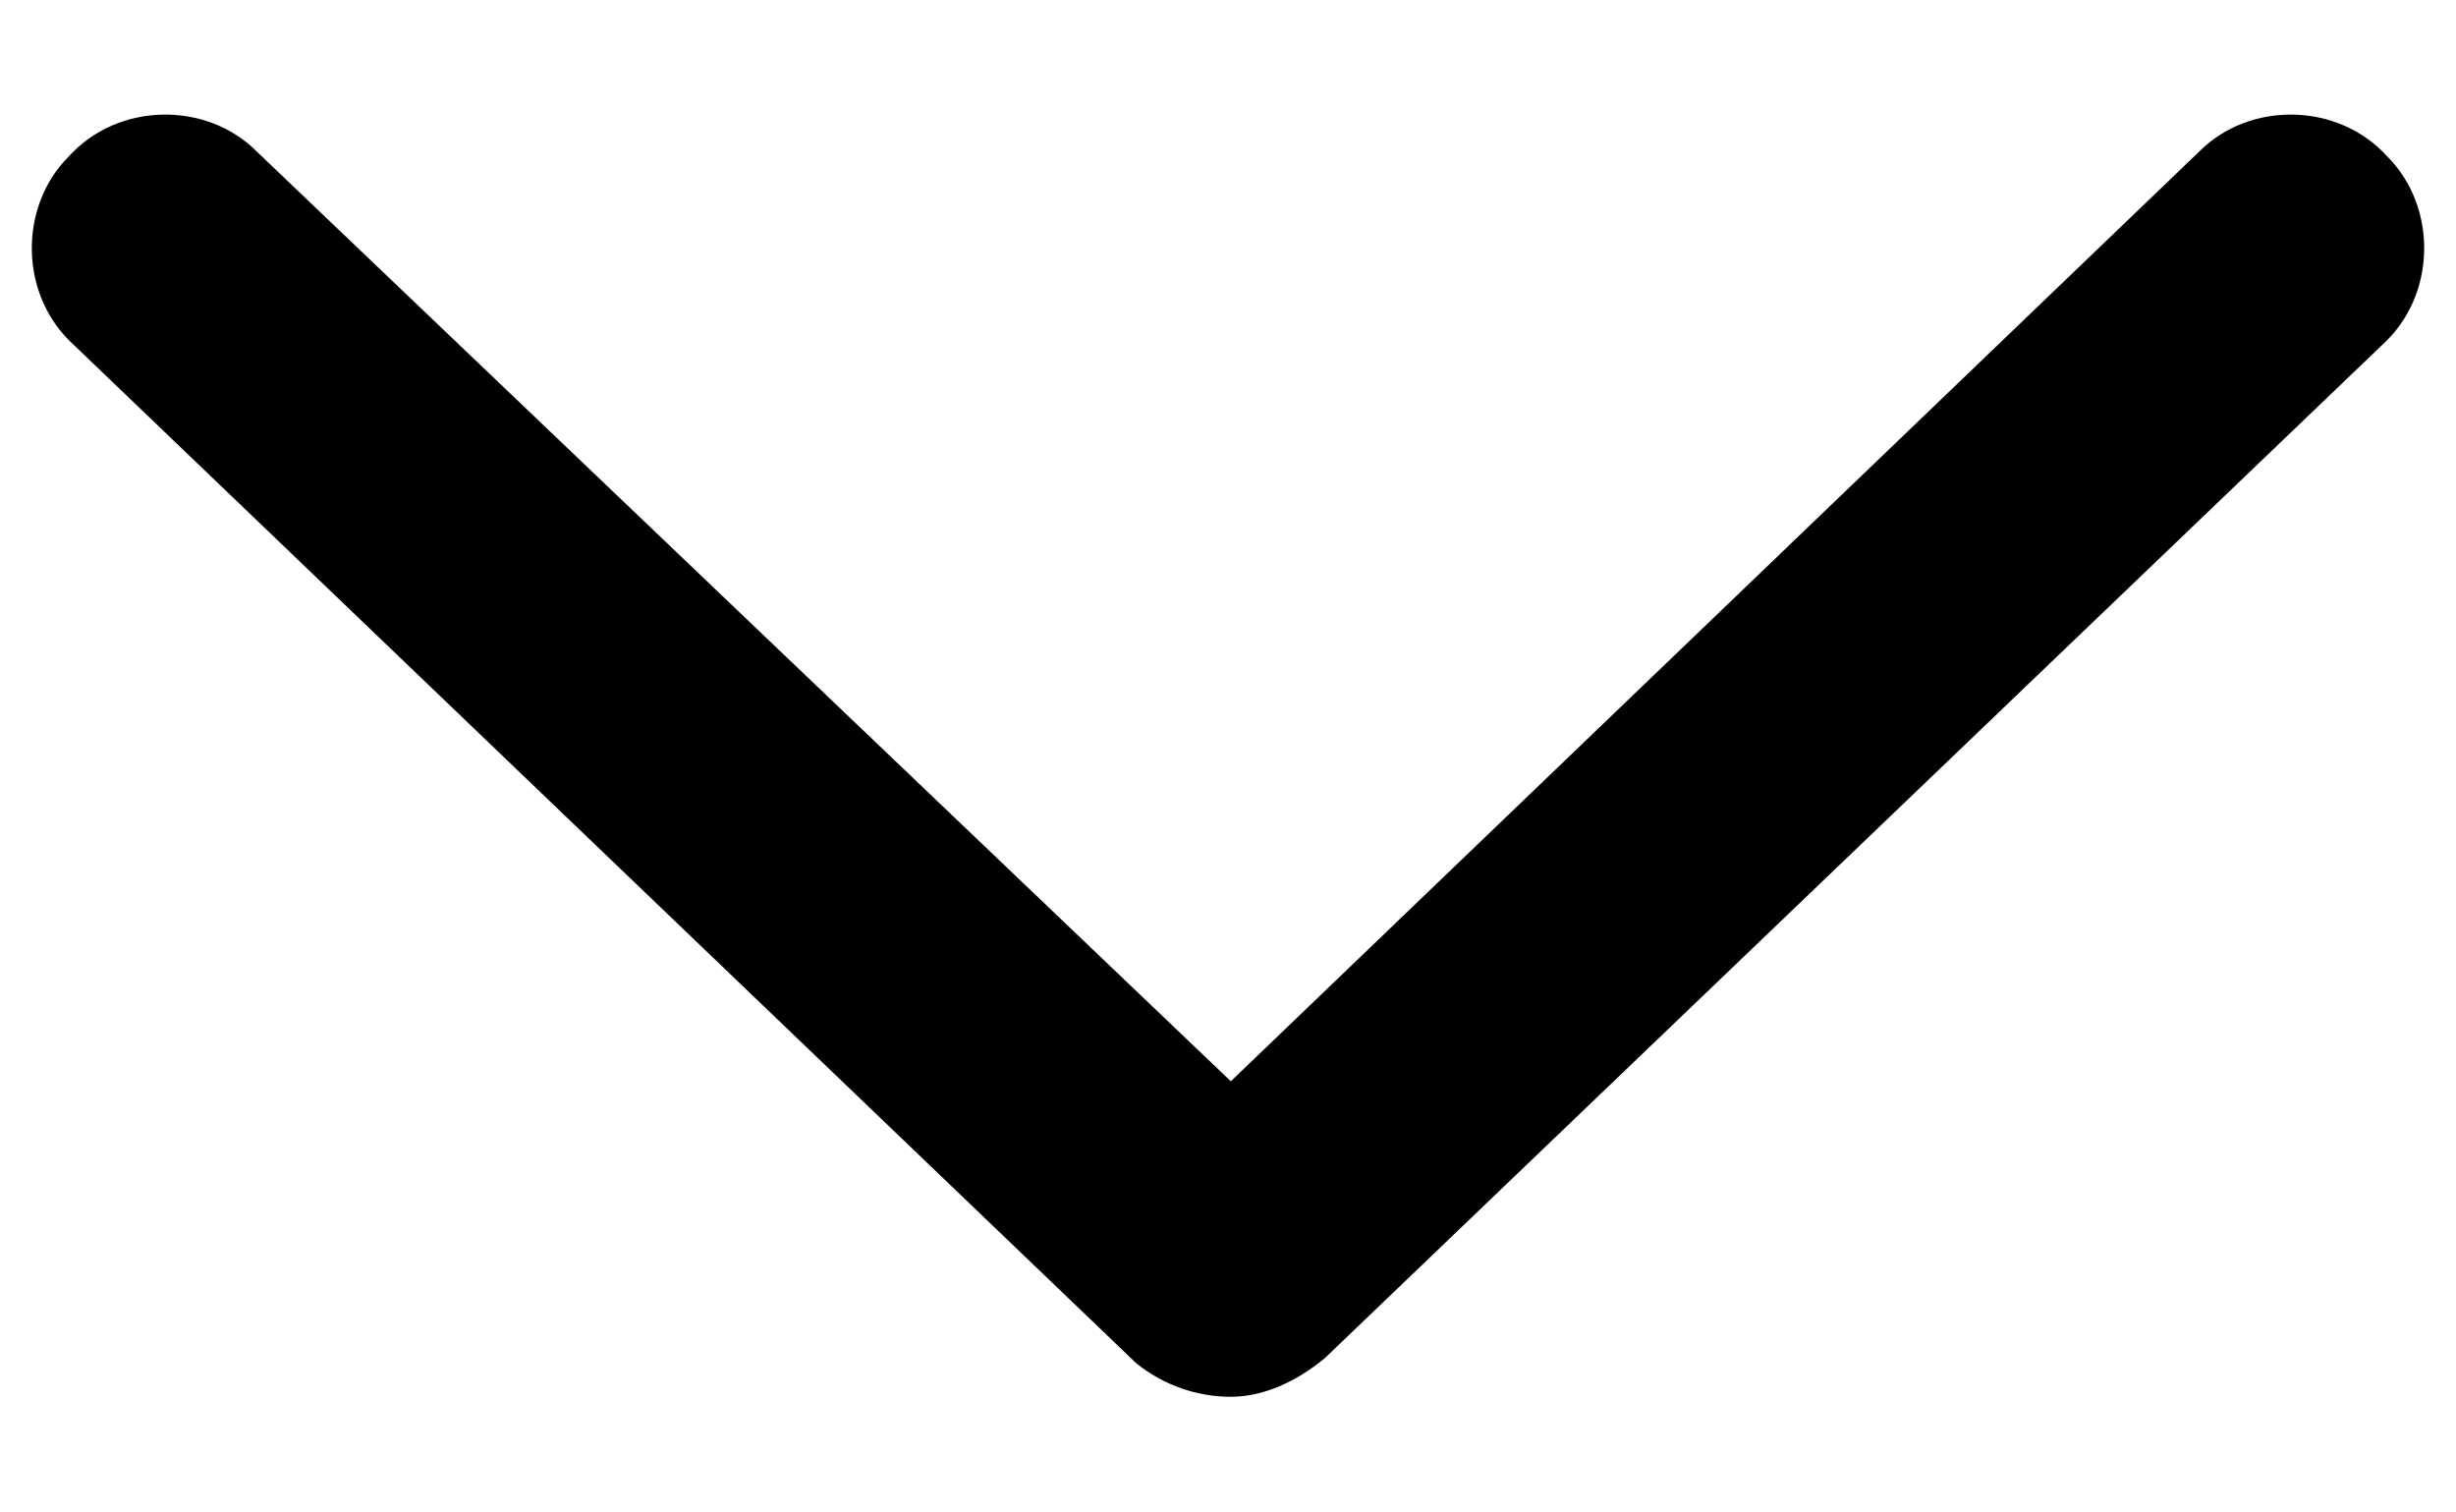
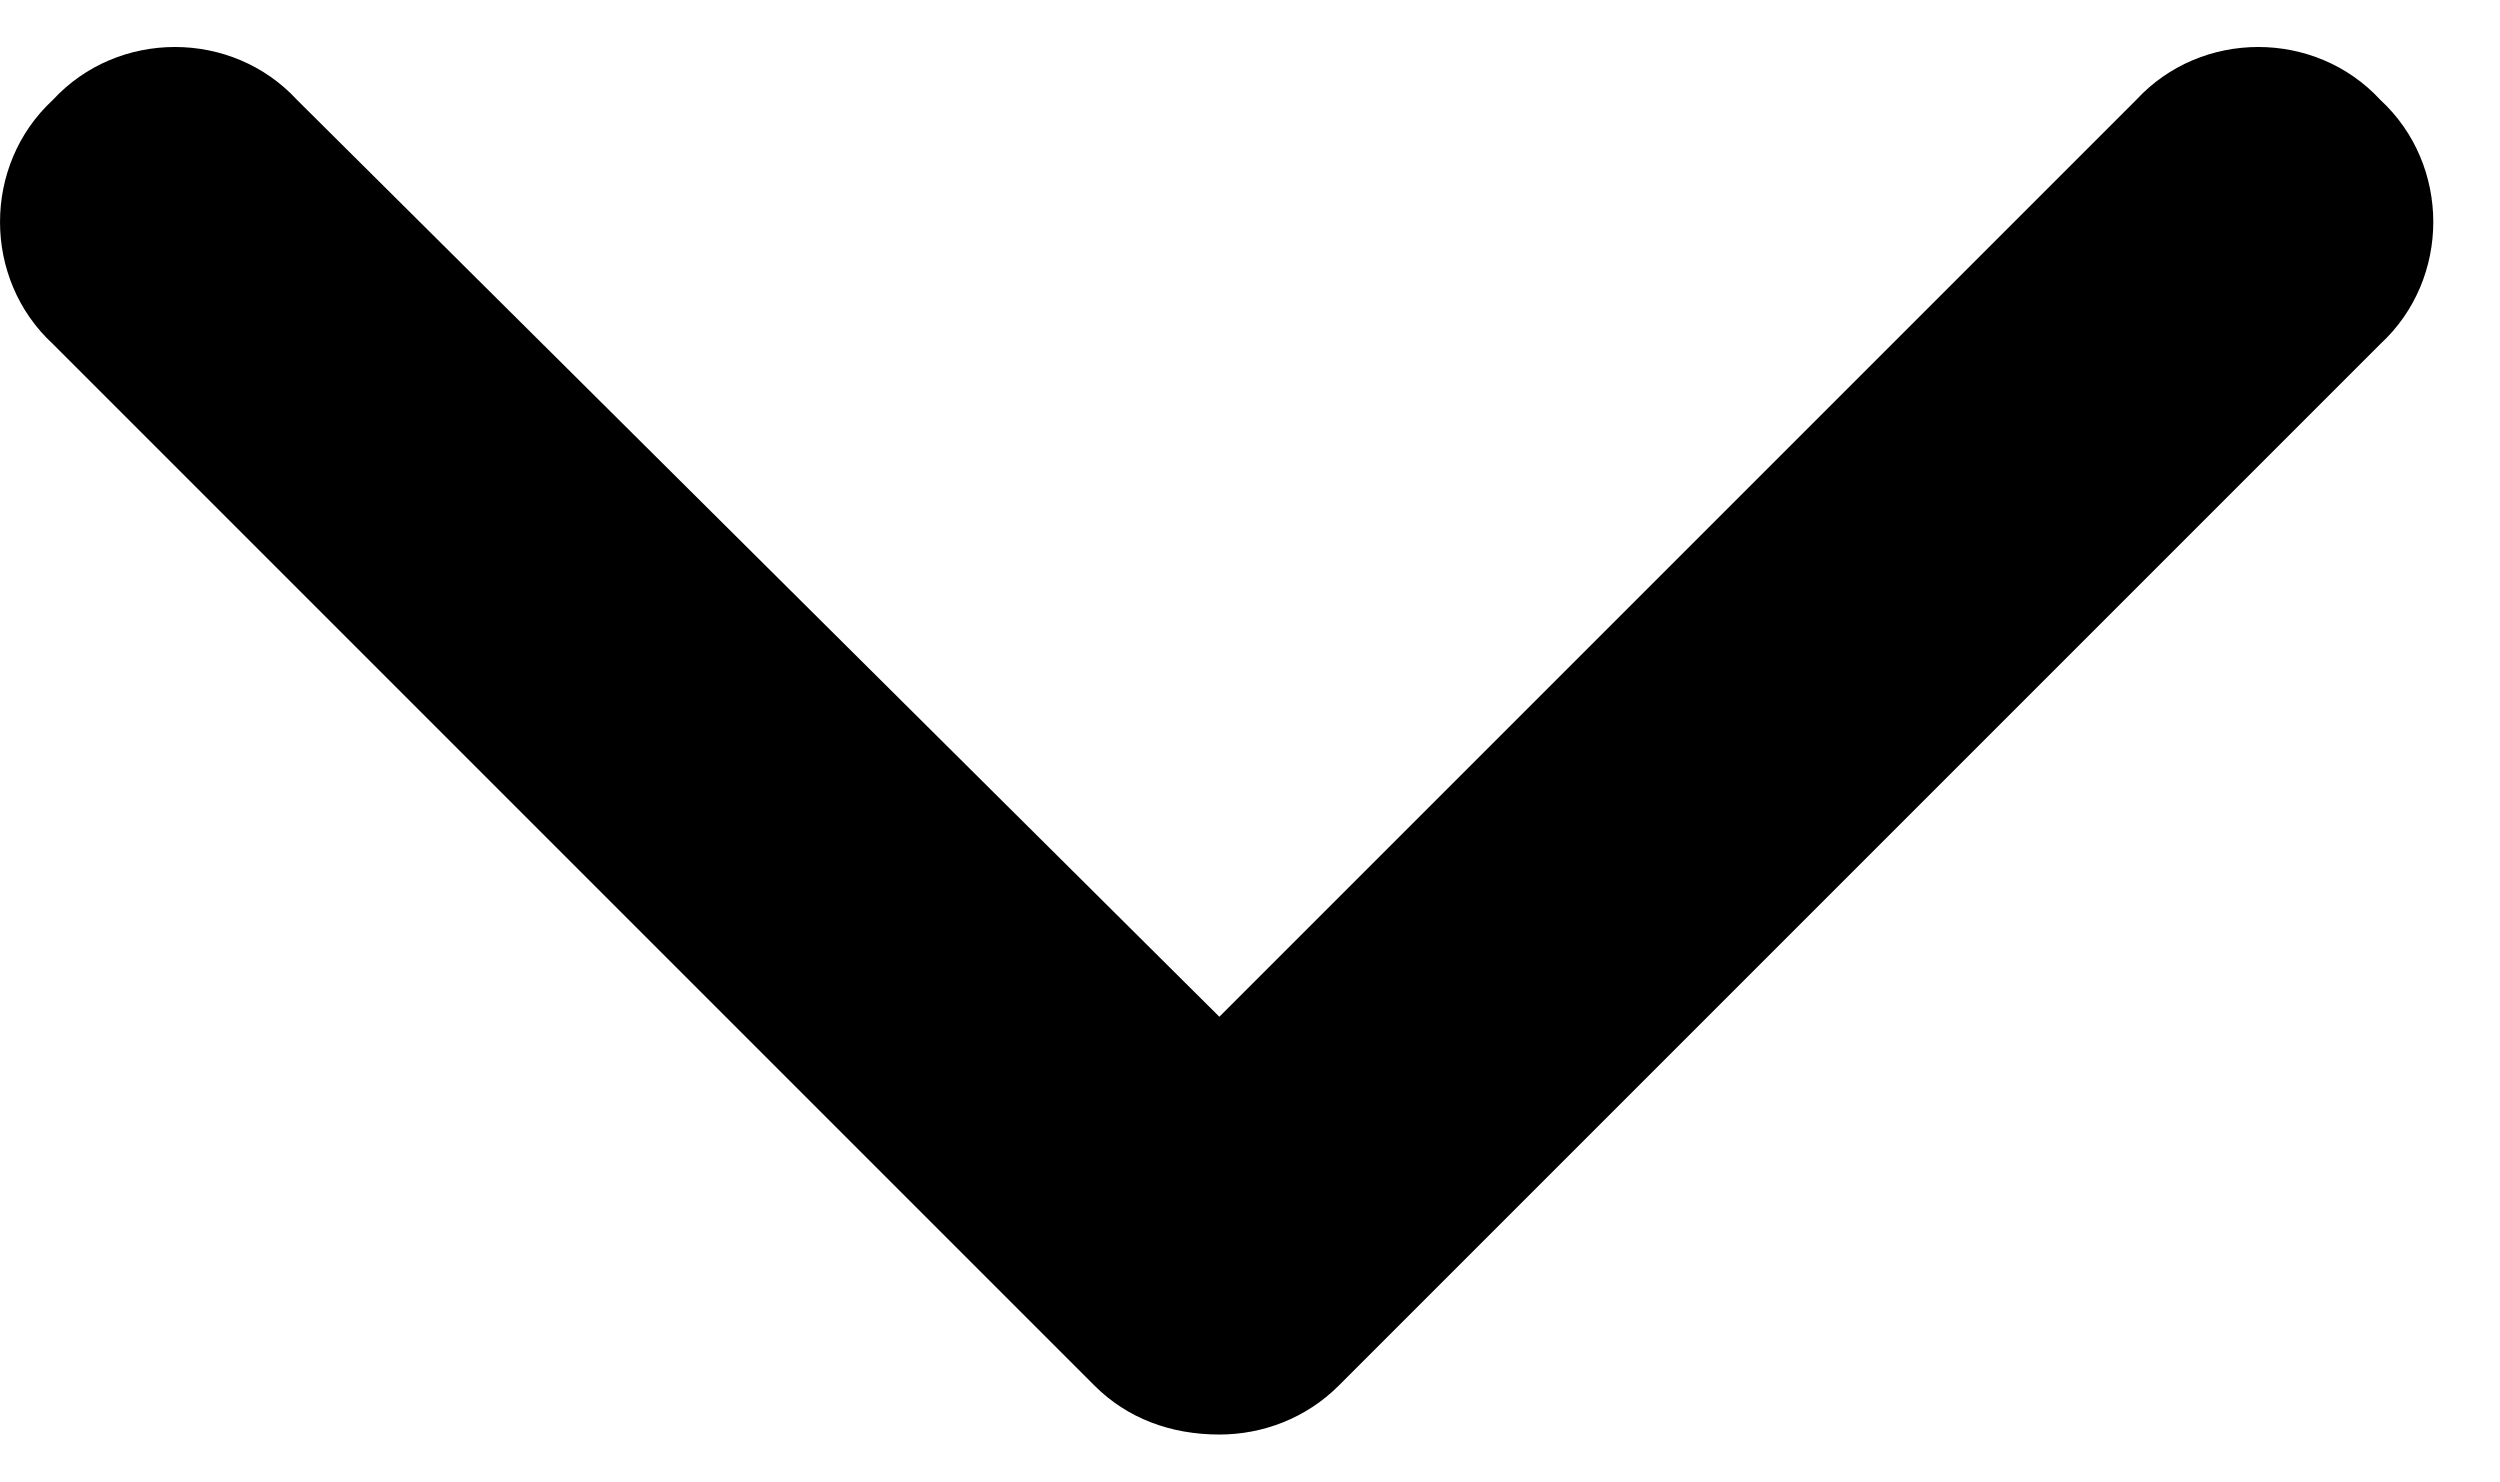
- <svg xmlns="http://www.w3.org/2000/svg" width="13" height="8" viewBox="0 0 13 8">
-   <path d="M12.608 1.827L7.013 7.188C6.837 7.334 6.661 7.393 6.515 7.393C6.339 7.393 6.163 7.334 6.016 7.217L0.392 1.827C0.099 1.563 0.099 1.094 0.362 0.83C0.626 0.537 1.095 0.537 1.358 0.801L6.515 5.723L11.642 0.801C11.905 0.537 12.374 0.537 12.638 0.83C12.901 1.094 12.901 1.563 12.608 1.827Z" />
+ <svg xmlns="http://www.w3.org/2000/svg" width="27" height="16" viewBox="0 0 27 16">
+   <path d="M13.169 15.493C12.642 15.493 12.173 15.317 11.821 14.965L0.571 3.715C-0.19 3.012 -0.19 1.782 0.571 1.079C1.274 0.317 2.505 0.317 3.208 1.079L13.169 10.981L23.071 1.079C23.774 0.317 25.005 0.317 25.708 1.079C26.47 1.782 26.47 3.012 25.708 3.715L14.458 14.965C14.106 15.317 13.638 15.493 13.169 15.493Z" />
</svg>
